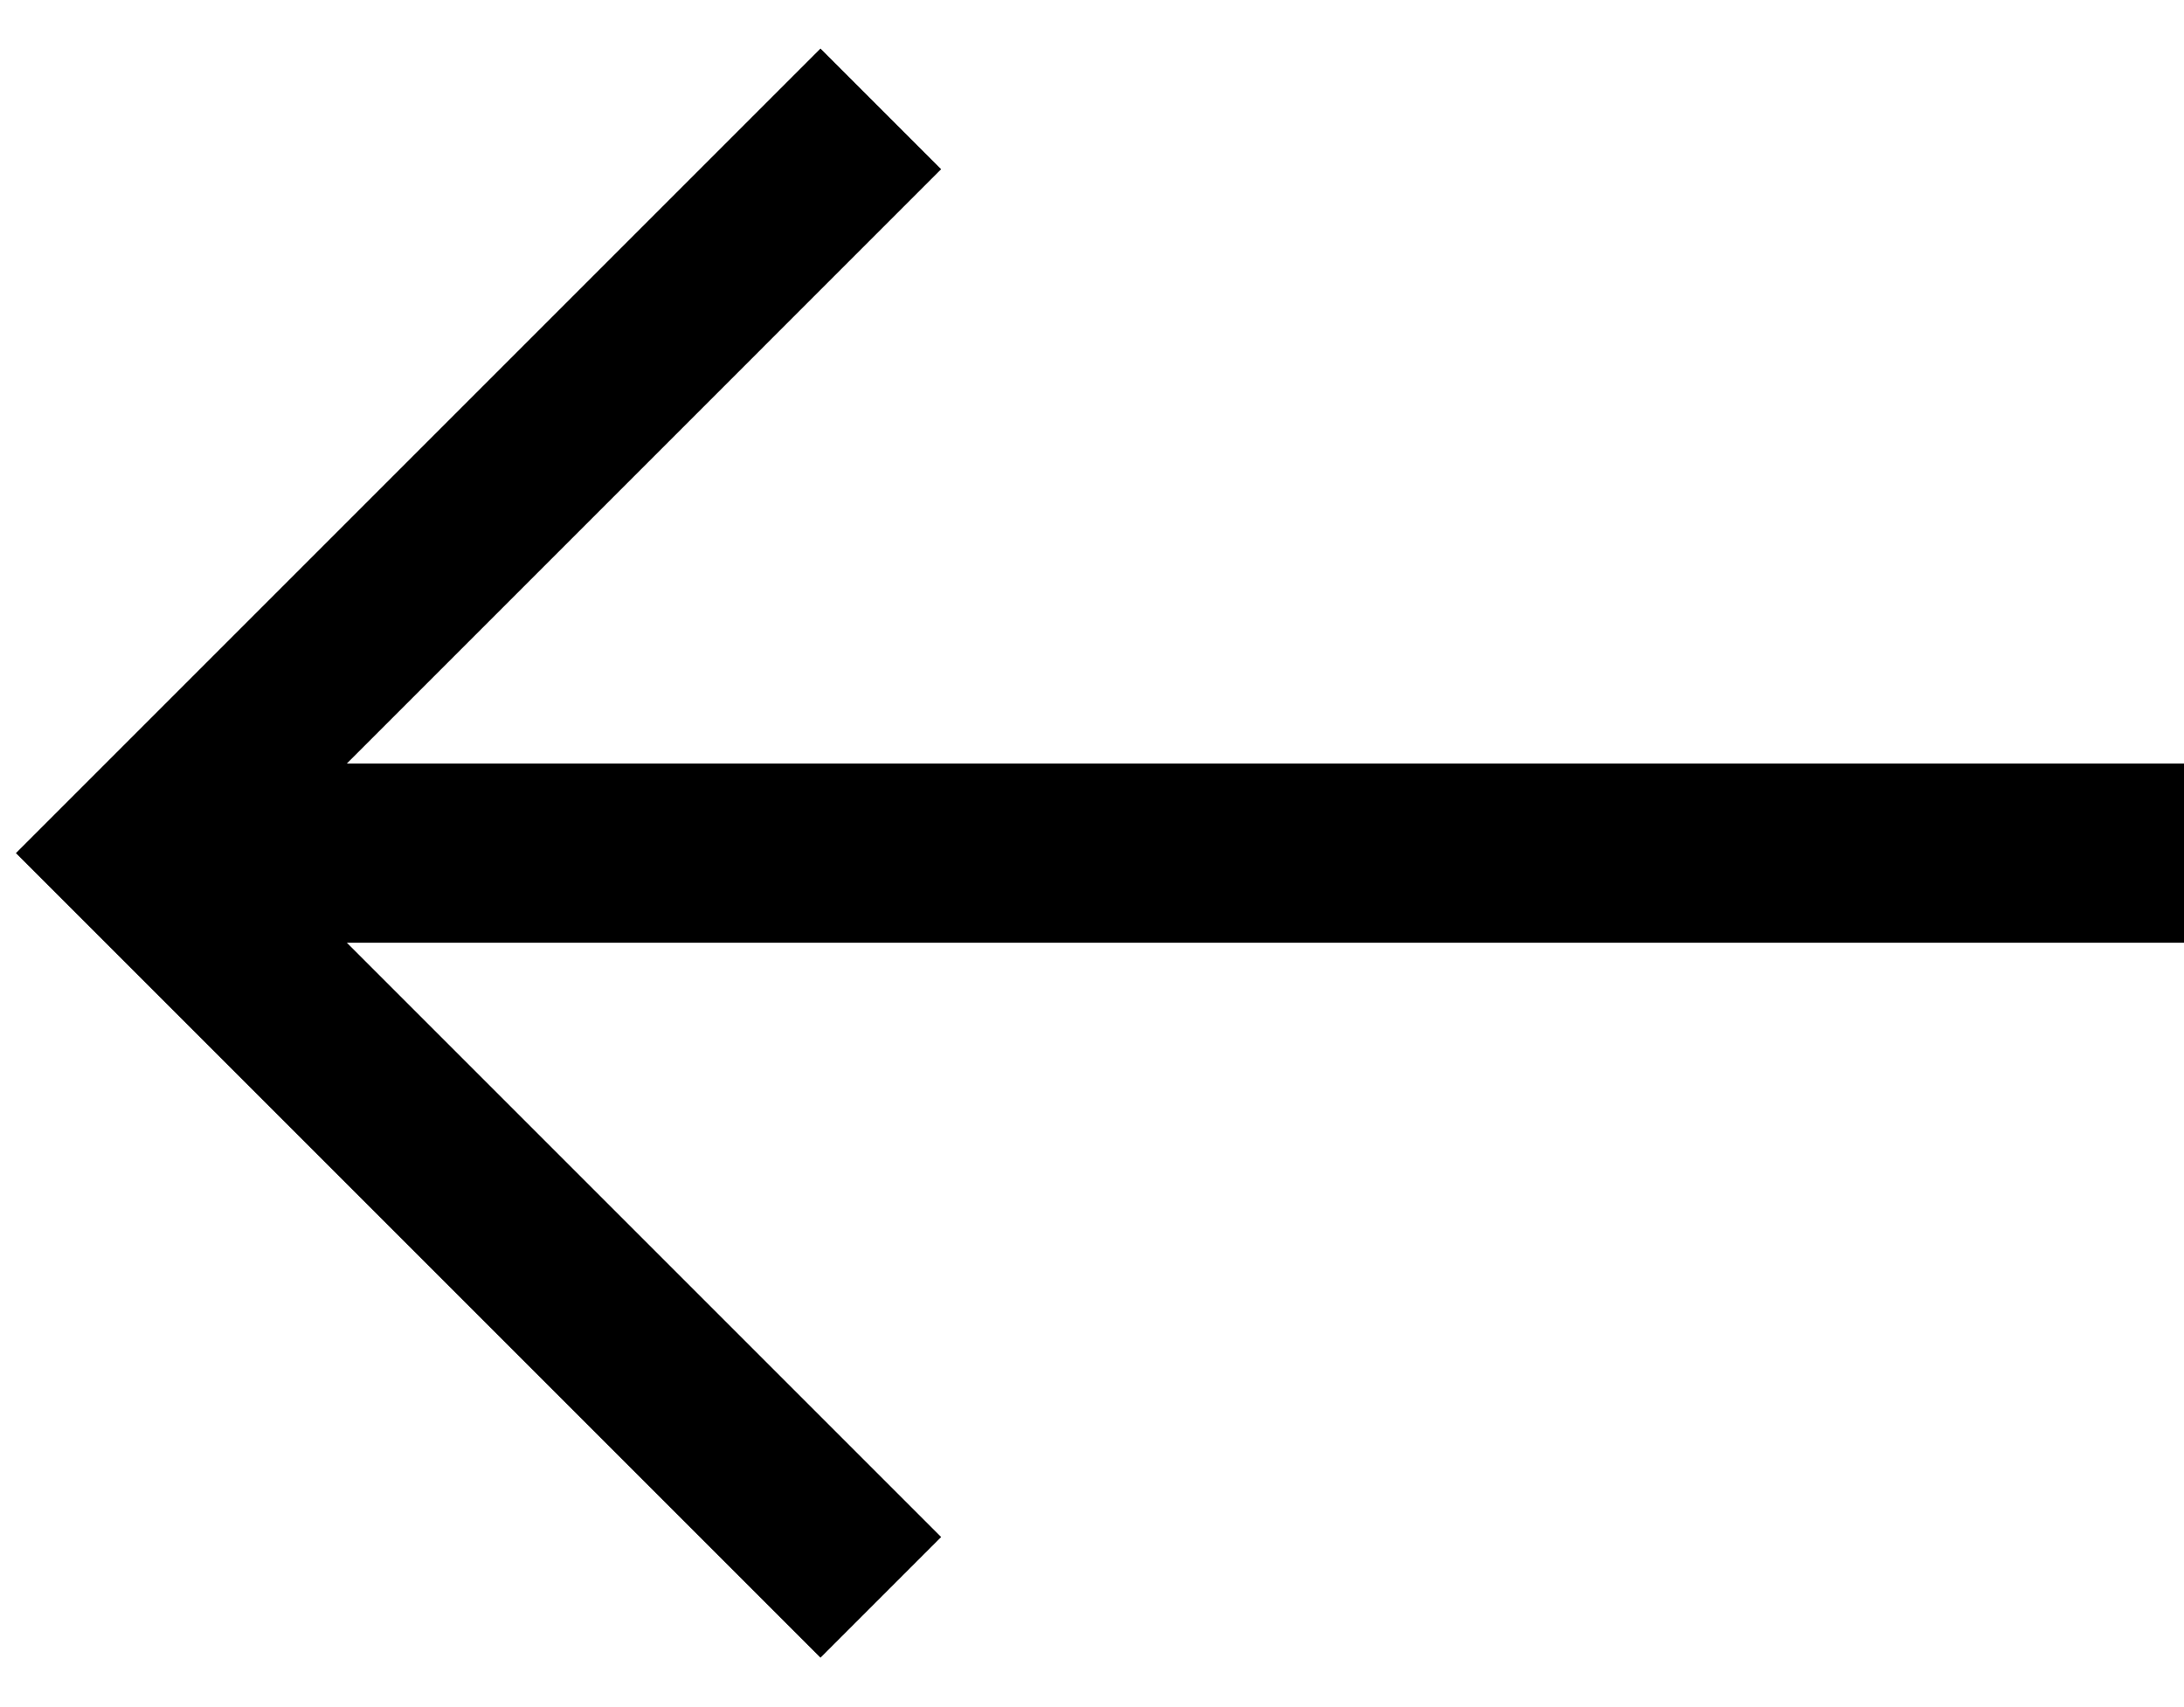
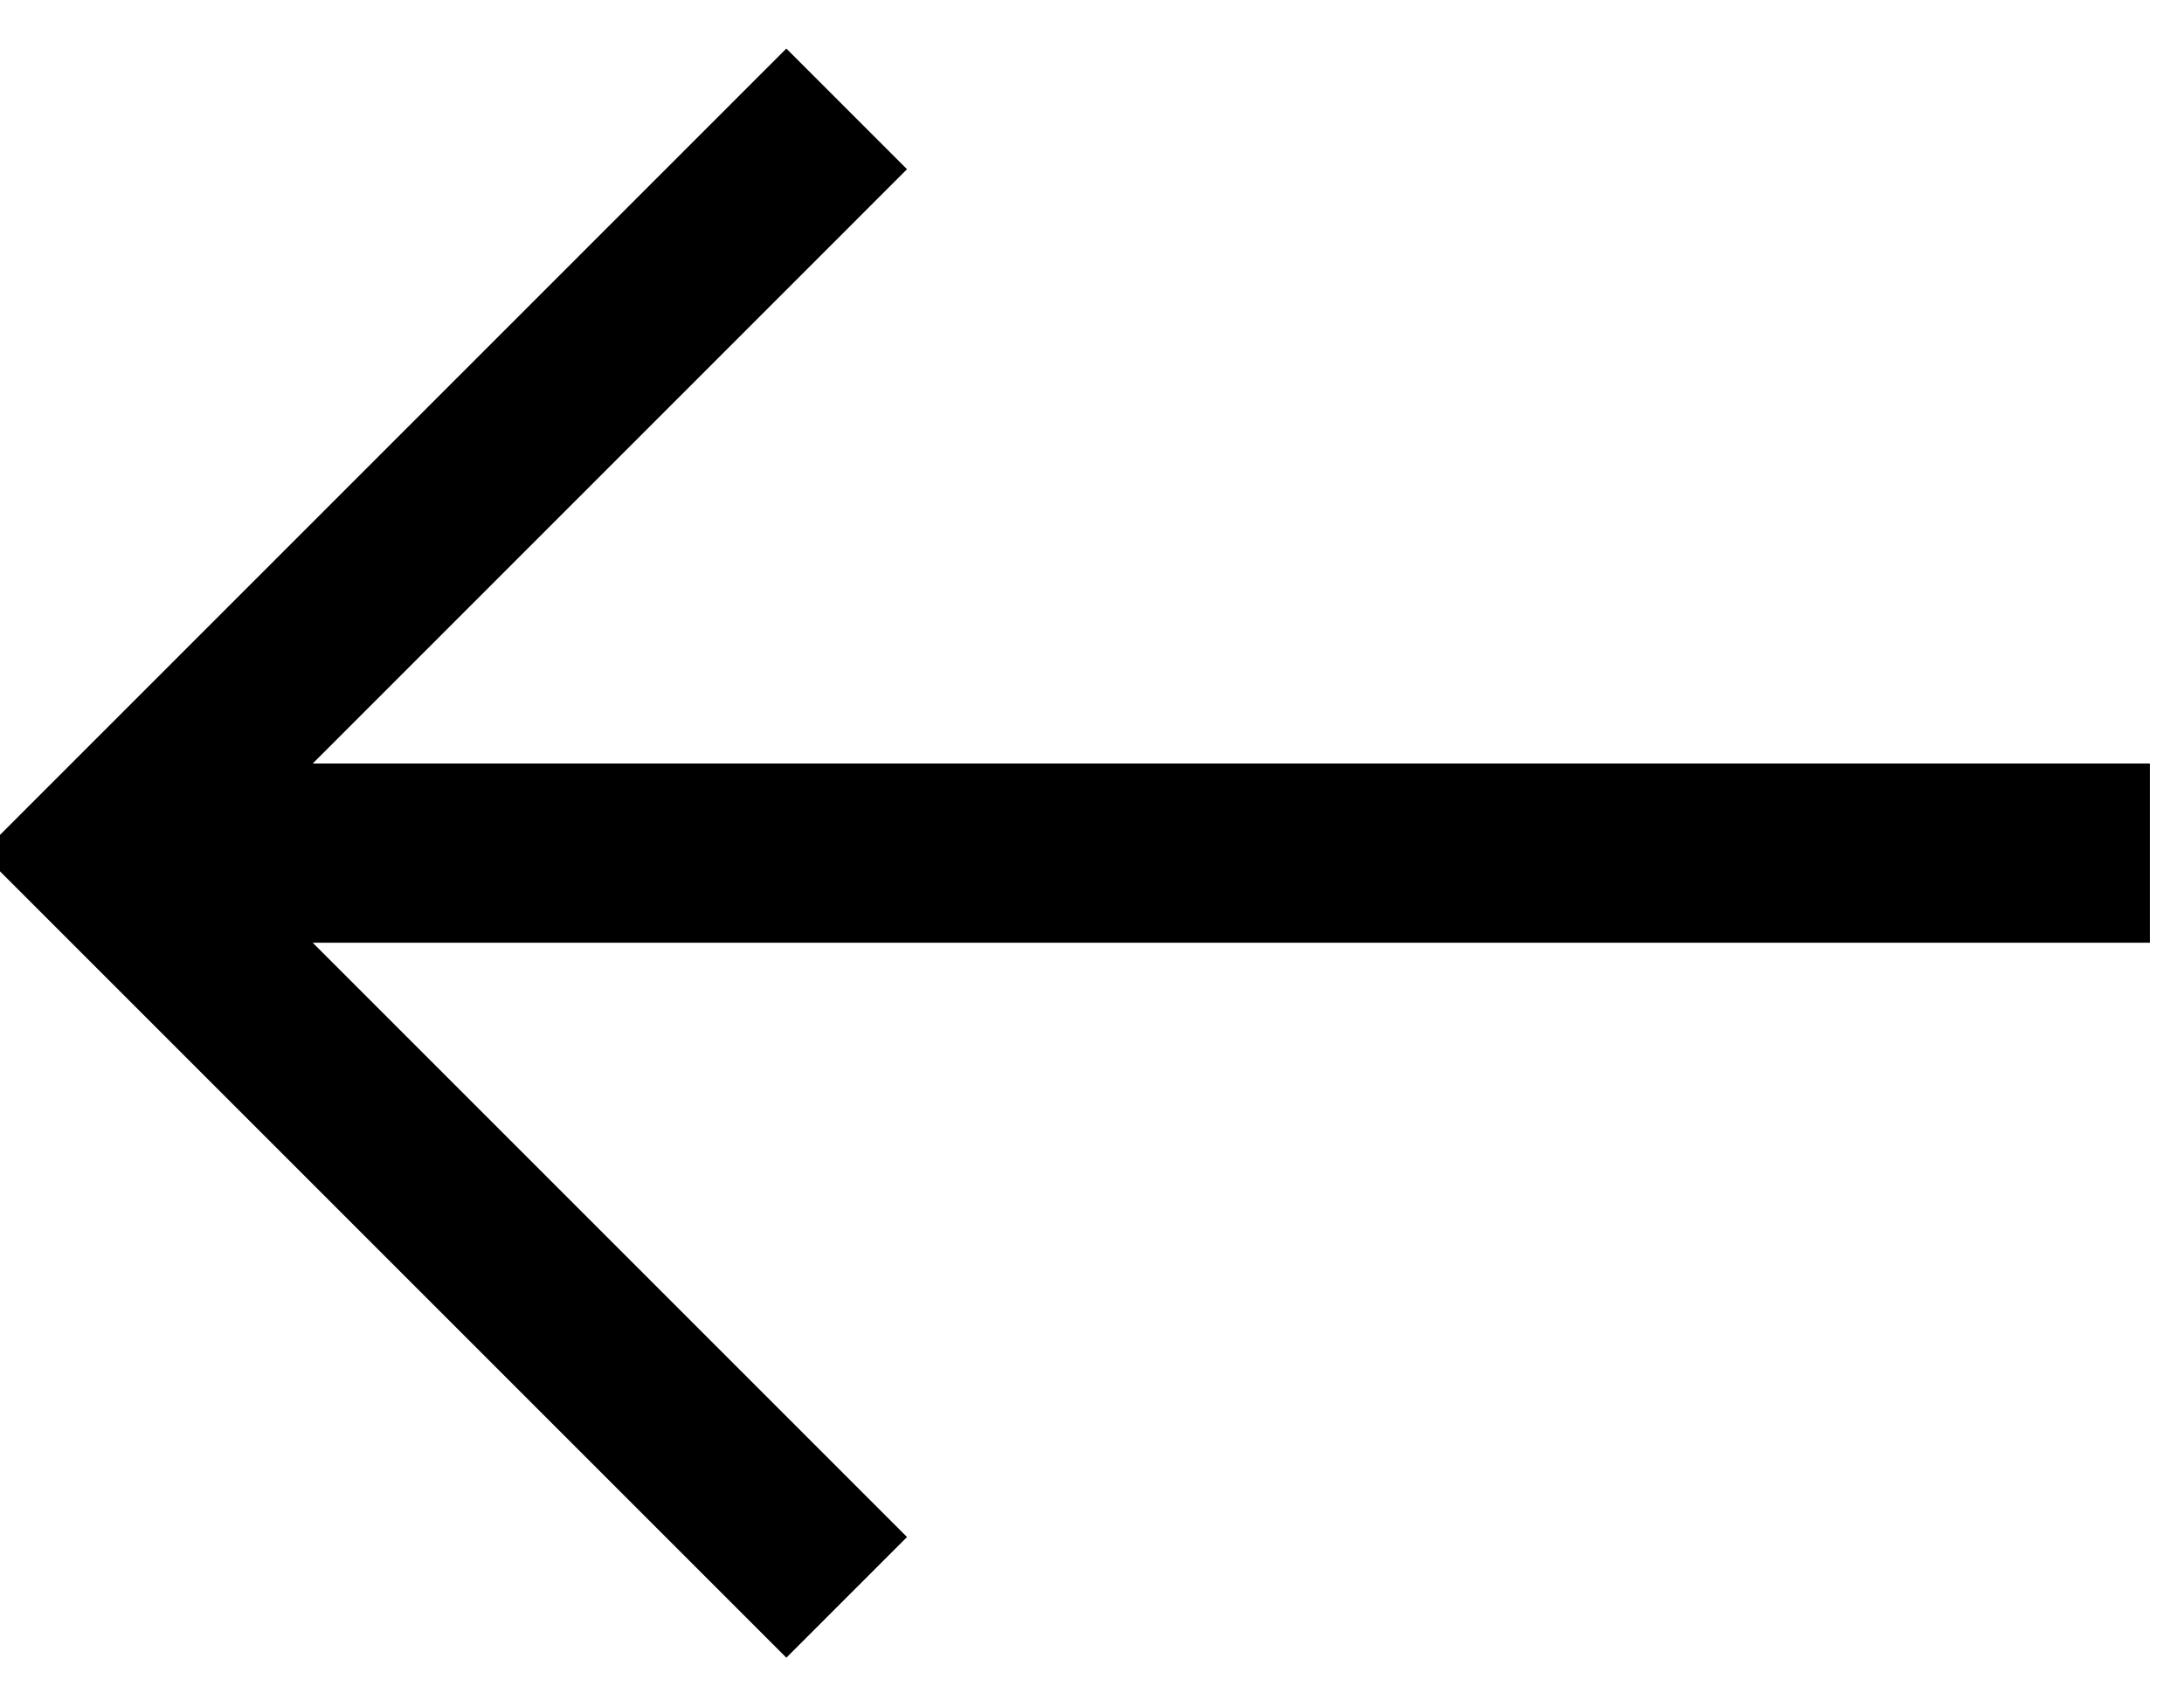
- <svg xmlns="http://www.w3.org/2000/svg" width="128" height="100" viewBox="0 0 128 100" fill-rule="evenodd" clip-rule="evenodd" stroke-linejoin="round" stroke-miterlimit="2">
-   <g transform="translate(-178)">
-     <path fill="none" d="M178 0h128v100H178z" />
-     <clipPath id="a">
-       <path d="M178 0h128v100H178z" />
-     </clipPath>
-     <g clip-path="url(#a)">
-       <path d="M198.326 55.25l34.832 34.833-7.071 7.071L178.933 50l47.154-47.154 7.071 7.071-34.832 34.833H306v10.5H198.326z" fill="#000" />
-     </g>
-   </g>
+ <svg xmlns="http://www.w3.org/2000/svg" width="128" height="100" fill-rule="evenodd" clip-rule="evenodd" viewBox="0 0 128 100">
+   <defs />
+   <path d="M18.326 55.25l34.832 34.833-7.071 7.071L-1.067 50 46.087 2.846l7.071 7.071L18.326 44.75H126v10.5H18.326z" />
</svg>
